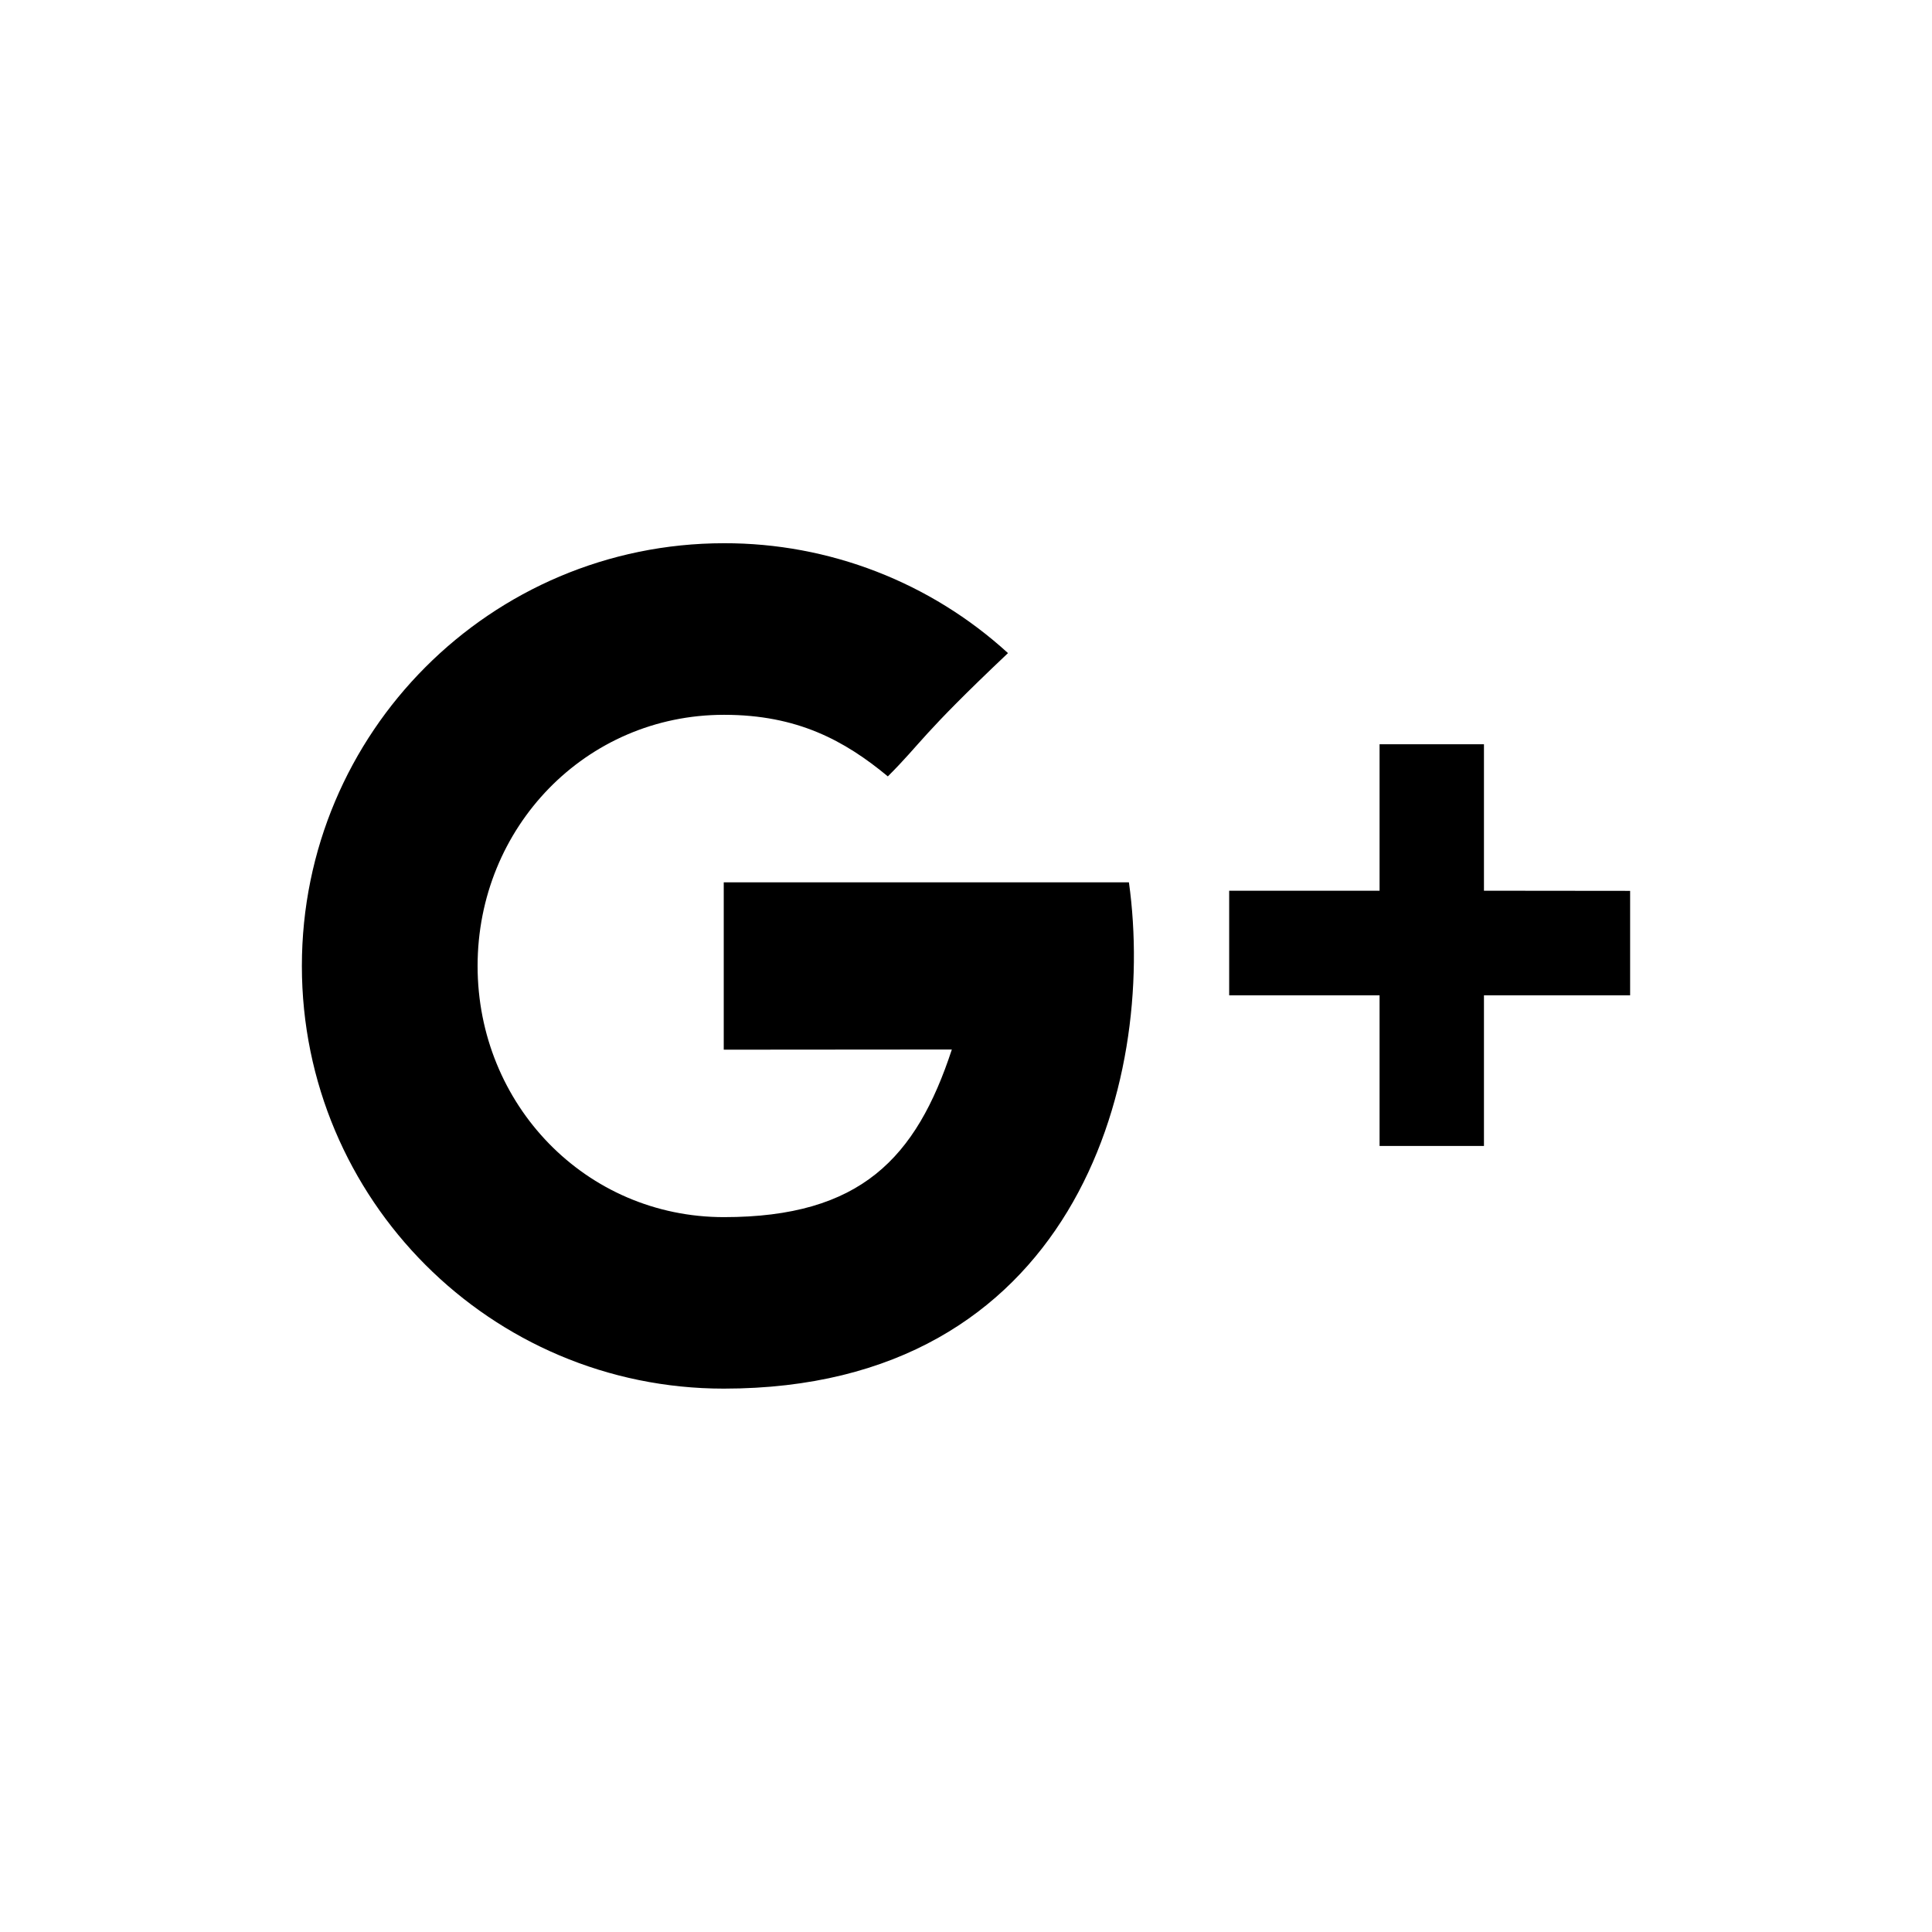
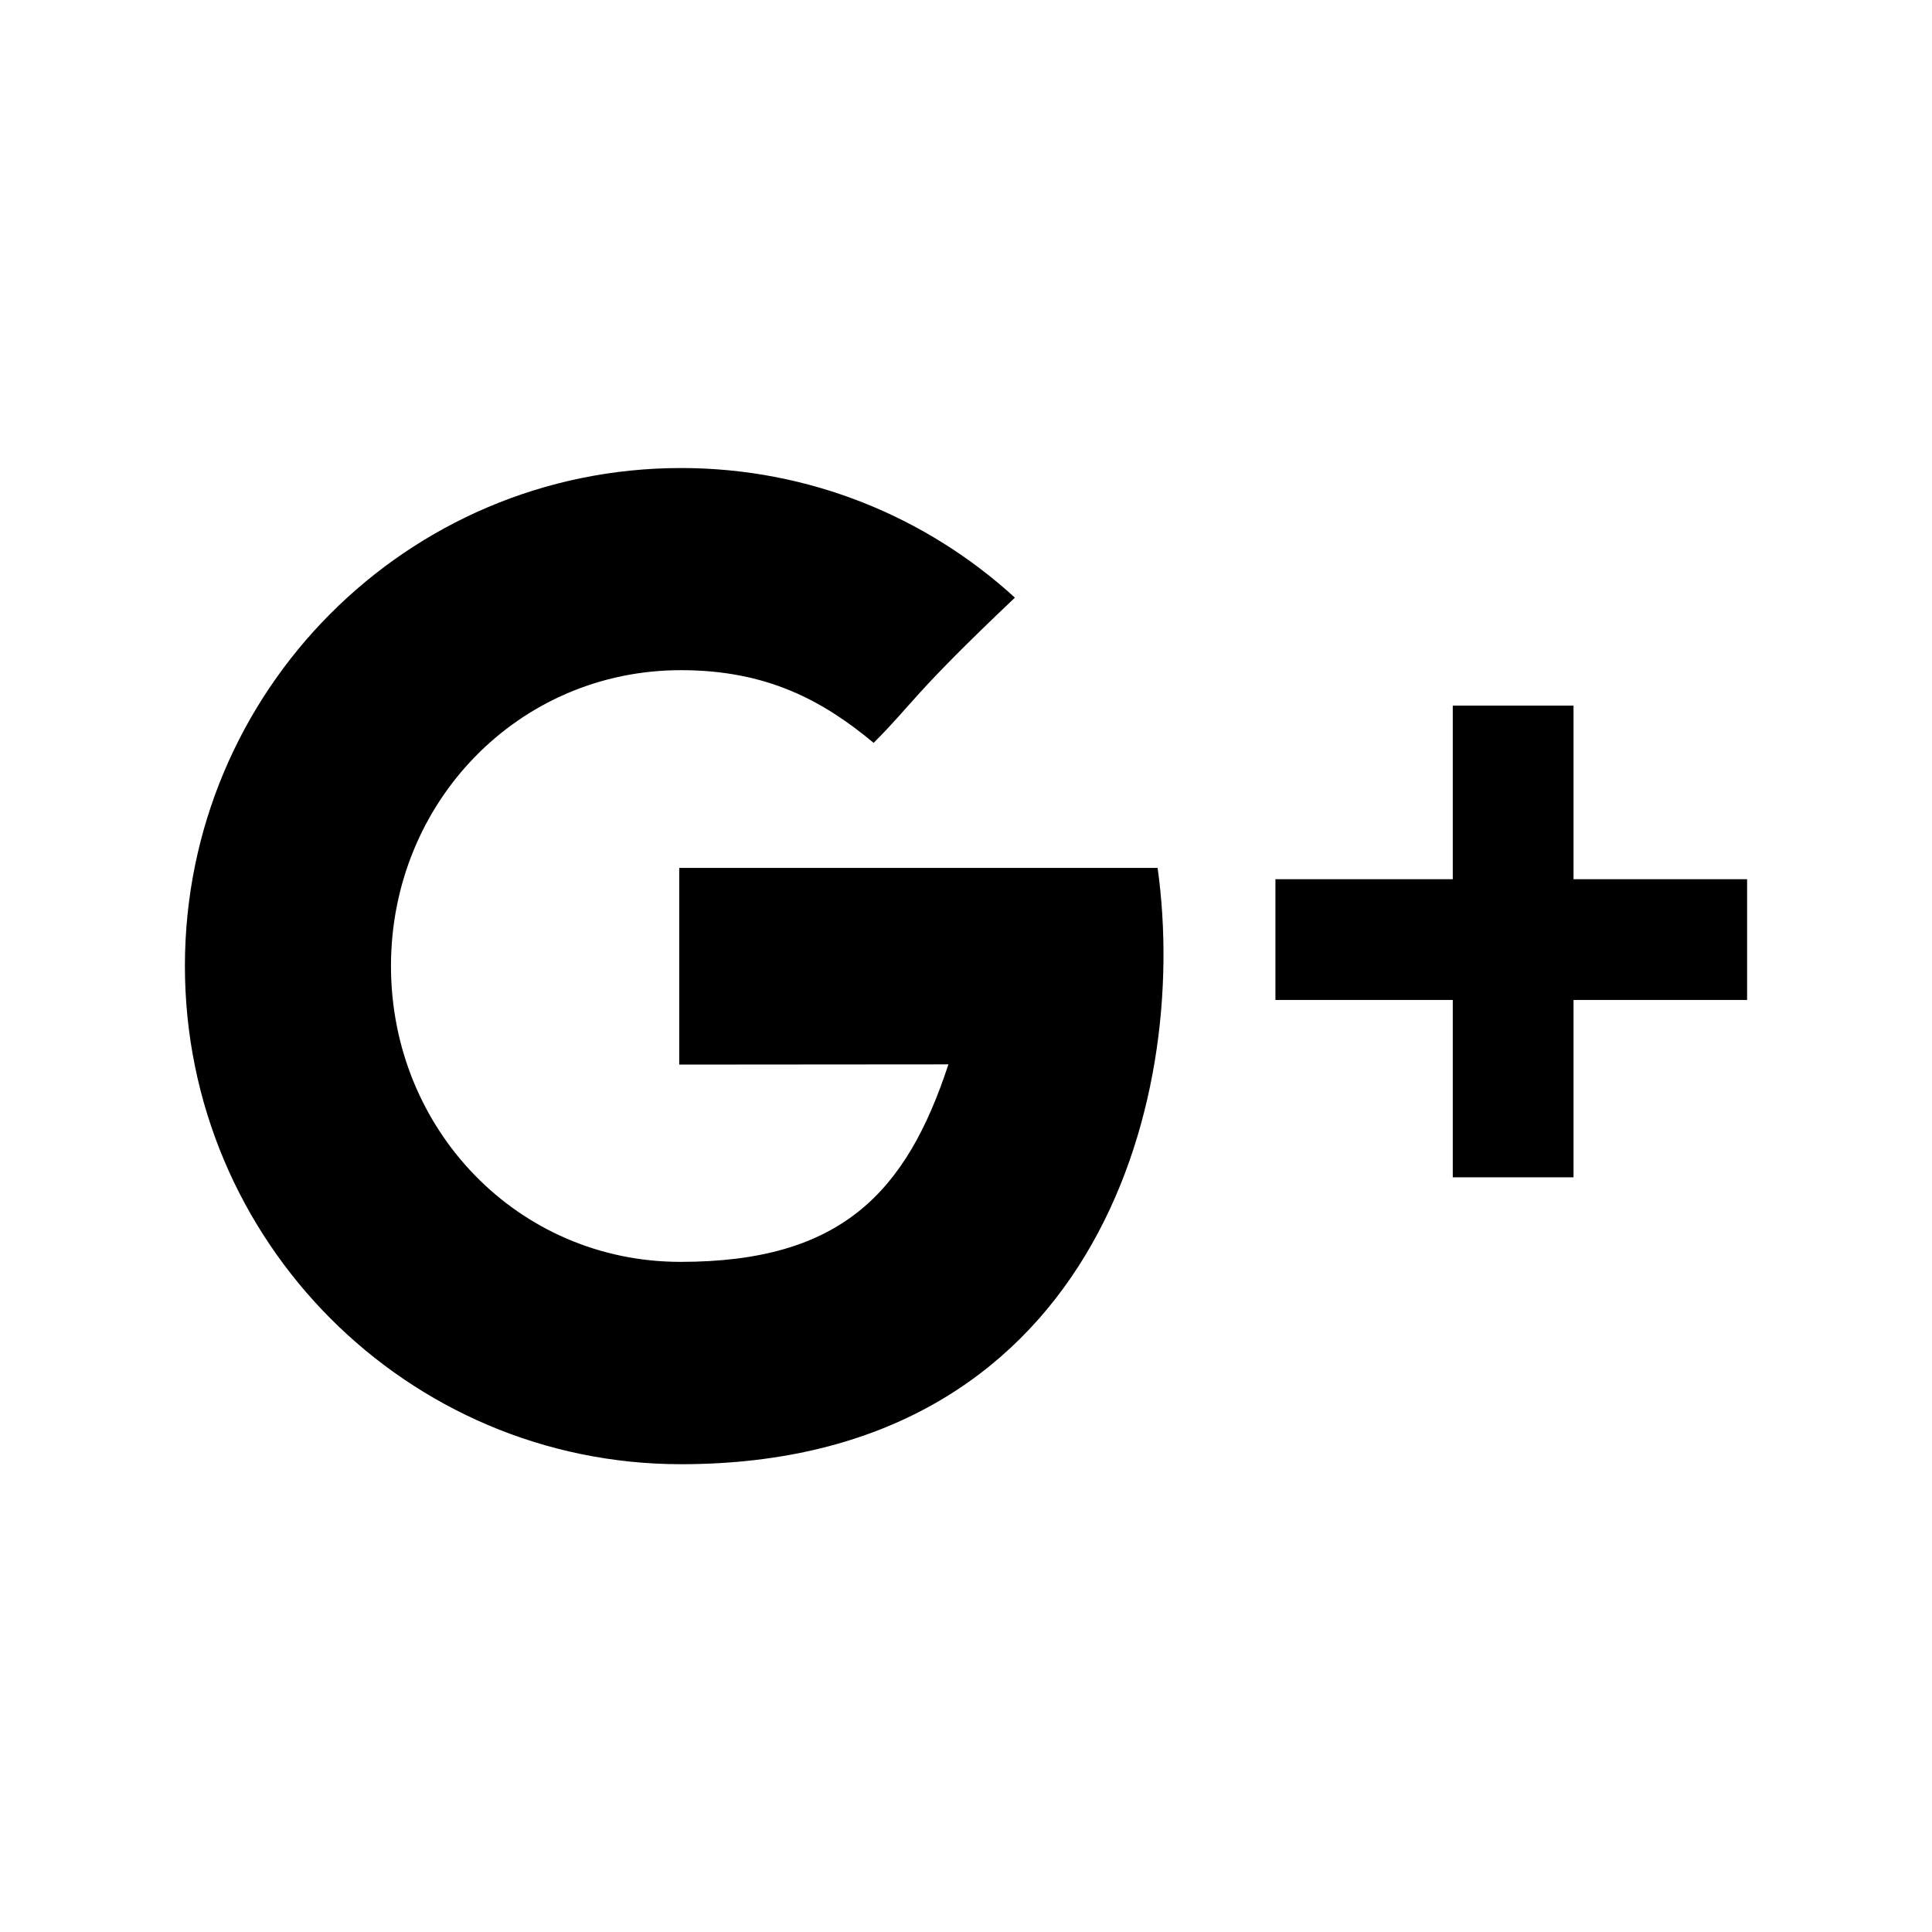
- <svg xmlns="http://www.w3.org/2000/svg" width="64" height="64" viewBox="0 0 64 64">
-   <path d="M49.158 29.506v-4.852H45.7v4.852h-4.982v3.465H45.7v4.99h3.458v-4.99H54v-3.46zm-25.183-.278v5.544s5.37-.006 7.556-.006c-1.18 3.595-3.02 5.553-7.55 5.553-4.58 0-8.16-3.73-8.16-8.32s3.58-8.32 8.164-8.32c2.423 0 3.99.85 5.426 2.04 1.15-1.15 1.055-1.316 3.98-4.084a13.907 13.907 0 0 0-9.41-3.64C16.255 18 10 24.266 10 32s6.257 14 13.975 14C35.51 46 38.33 35.937 37.397 29.228H23.975z" />
+ <svg xmlns="http://www.w3.org/2000/svg" version="1.1" x="0px" y="0px" width="512px" height="512px" viewBox="0 0 512 512" style="enable-background:new 0 0 512 512;" xml:space="preserve">
+   <g id="sz-google-plus">
+     <g>
+       <polygon points="417,233 417,187 385,187 385,233 338,233 338,265 385,265 385,312 417,312 417,265 463,265 463,233   " />
+       <path d="M180,230v52.124c0,0,50.773-0.056,71.342-0.056c-11.132,33.885-28.353,52.341-70.973,52.341    c-43.131,0-76.755-35.109-76.755-78.41c0-43.292,33.716-78.396,76.847-78.396c22.801,0,37.569,8.045,51.067,19.262    c10.815-10.853,9.931-12.4,37.432-38.483c-23.343-21.342-54.391-34.349-88.472-34.349c-72.612,0-131.485,59.084-131.485,131.966    c0,72.887,58.876,132.033,131.488,132.033C289.033,388.033,315.571,293,306.778,230H180z" />
+     </g>
+   </g>
+   <g id="Capa_1">
+ </g>
</svg>
